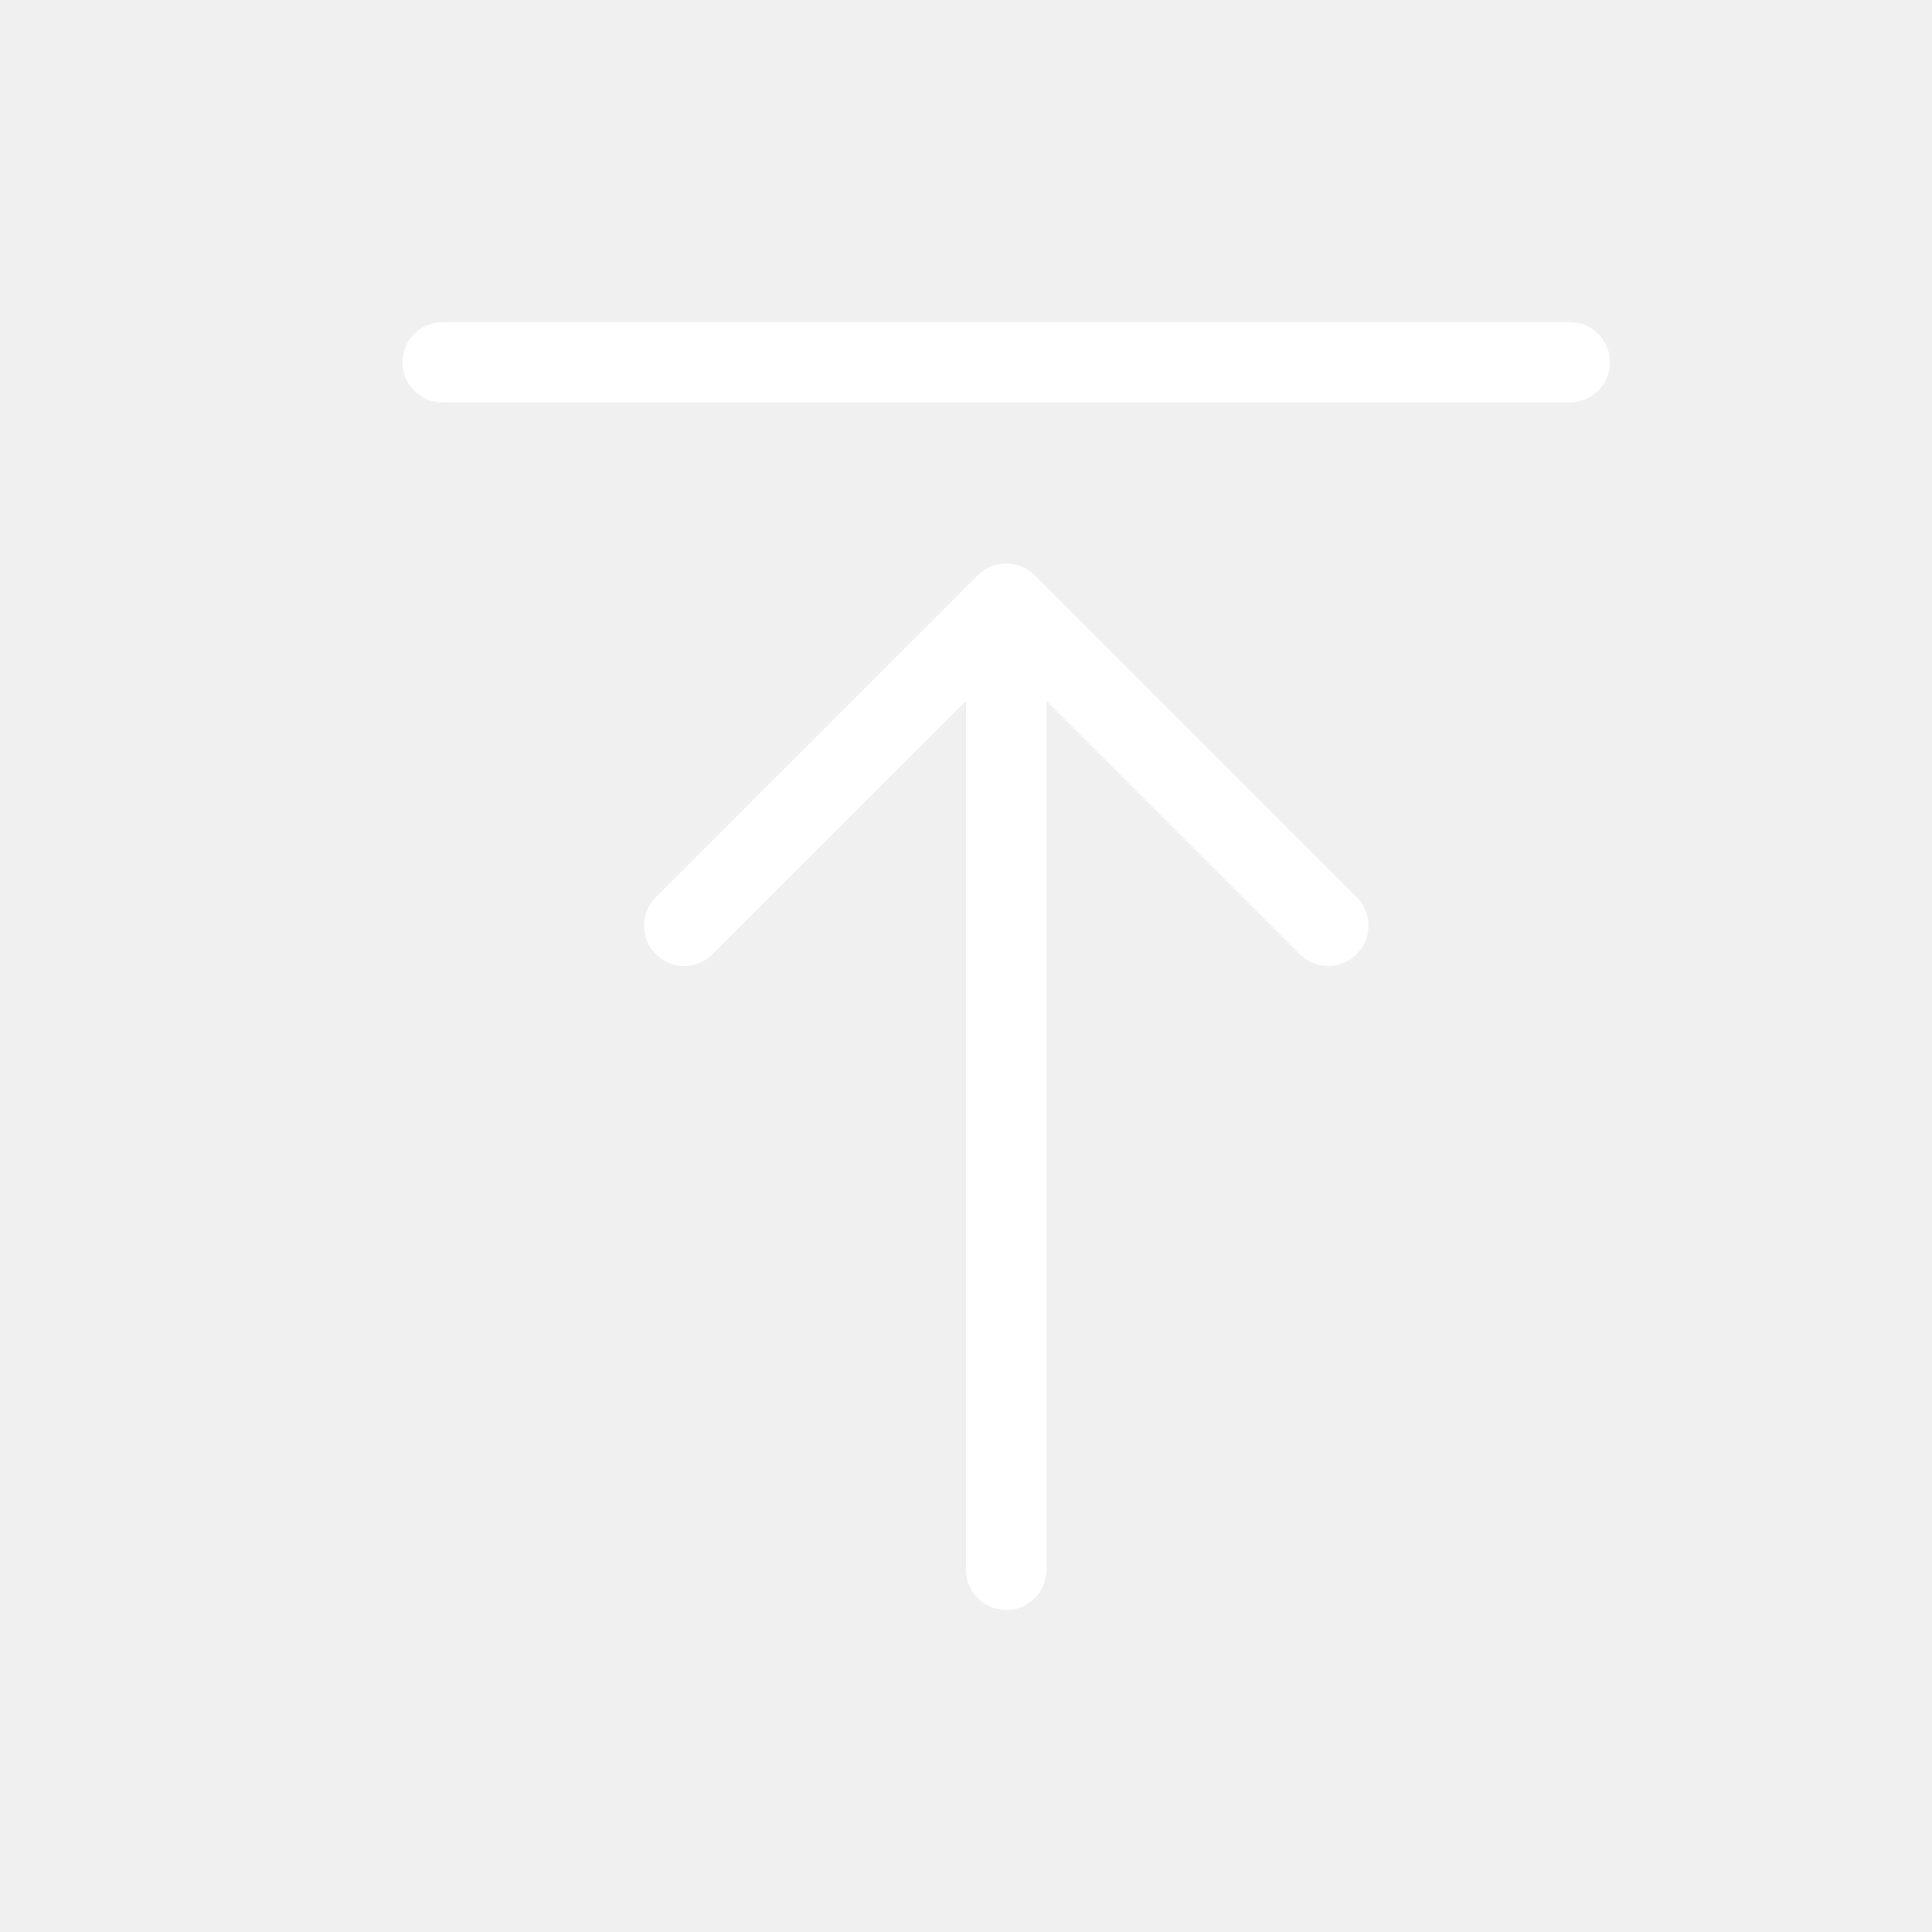
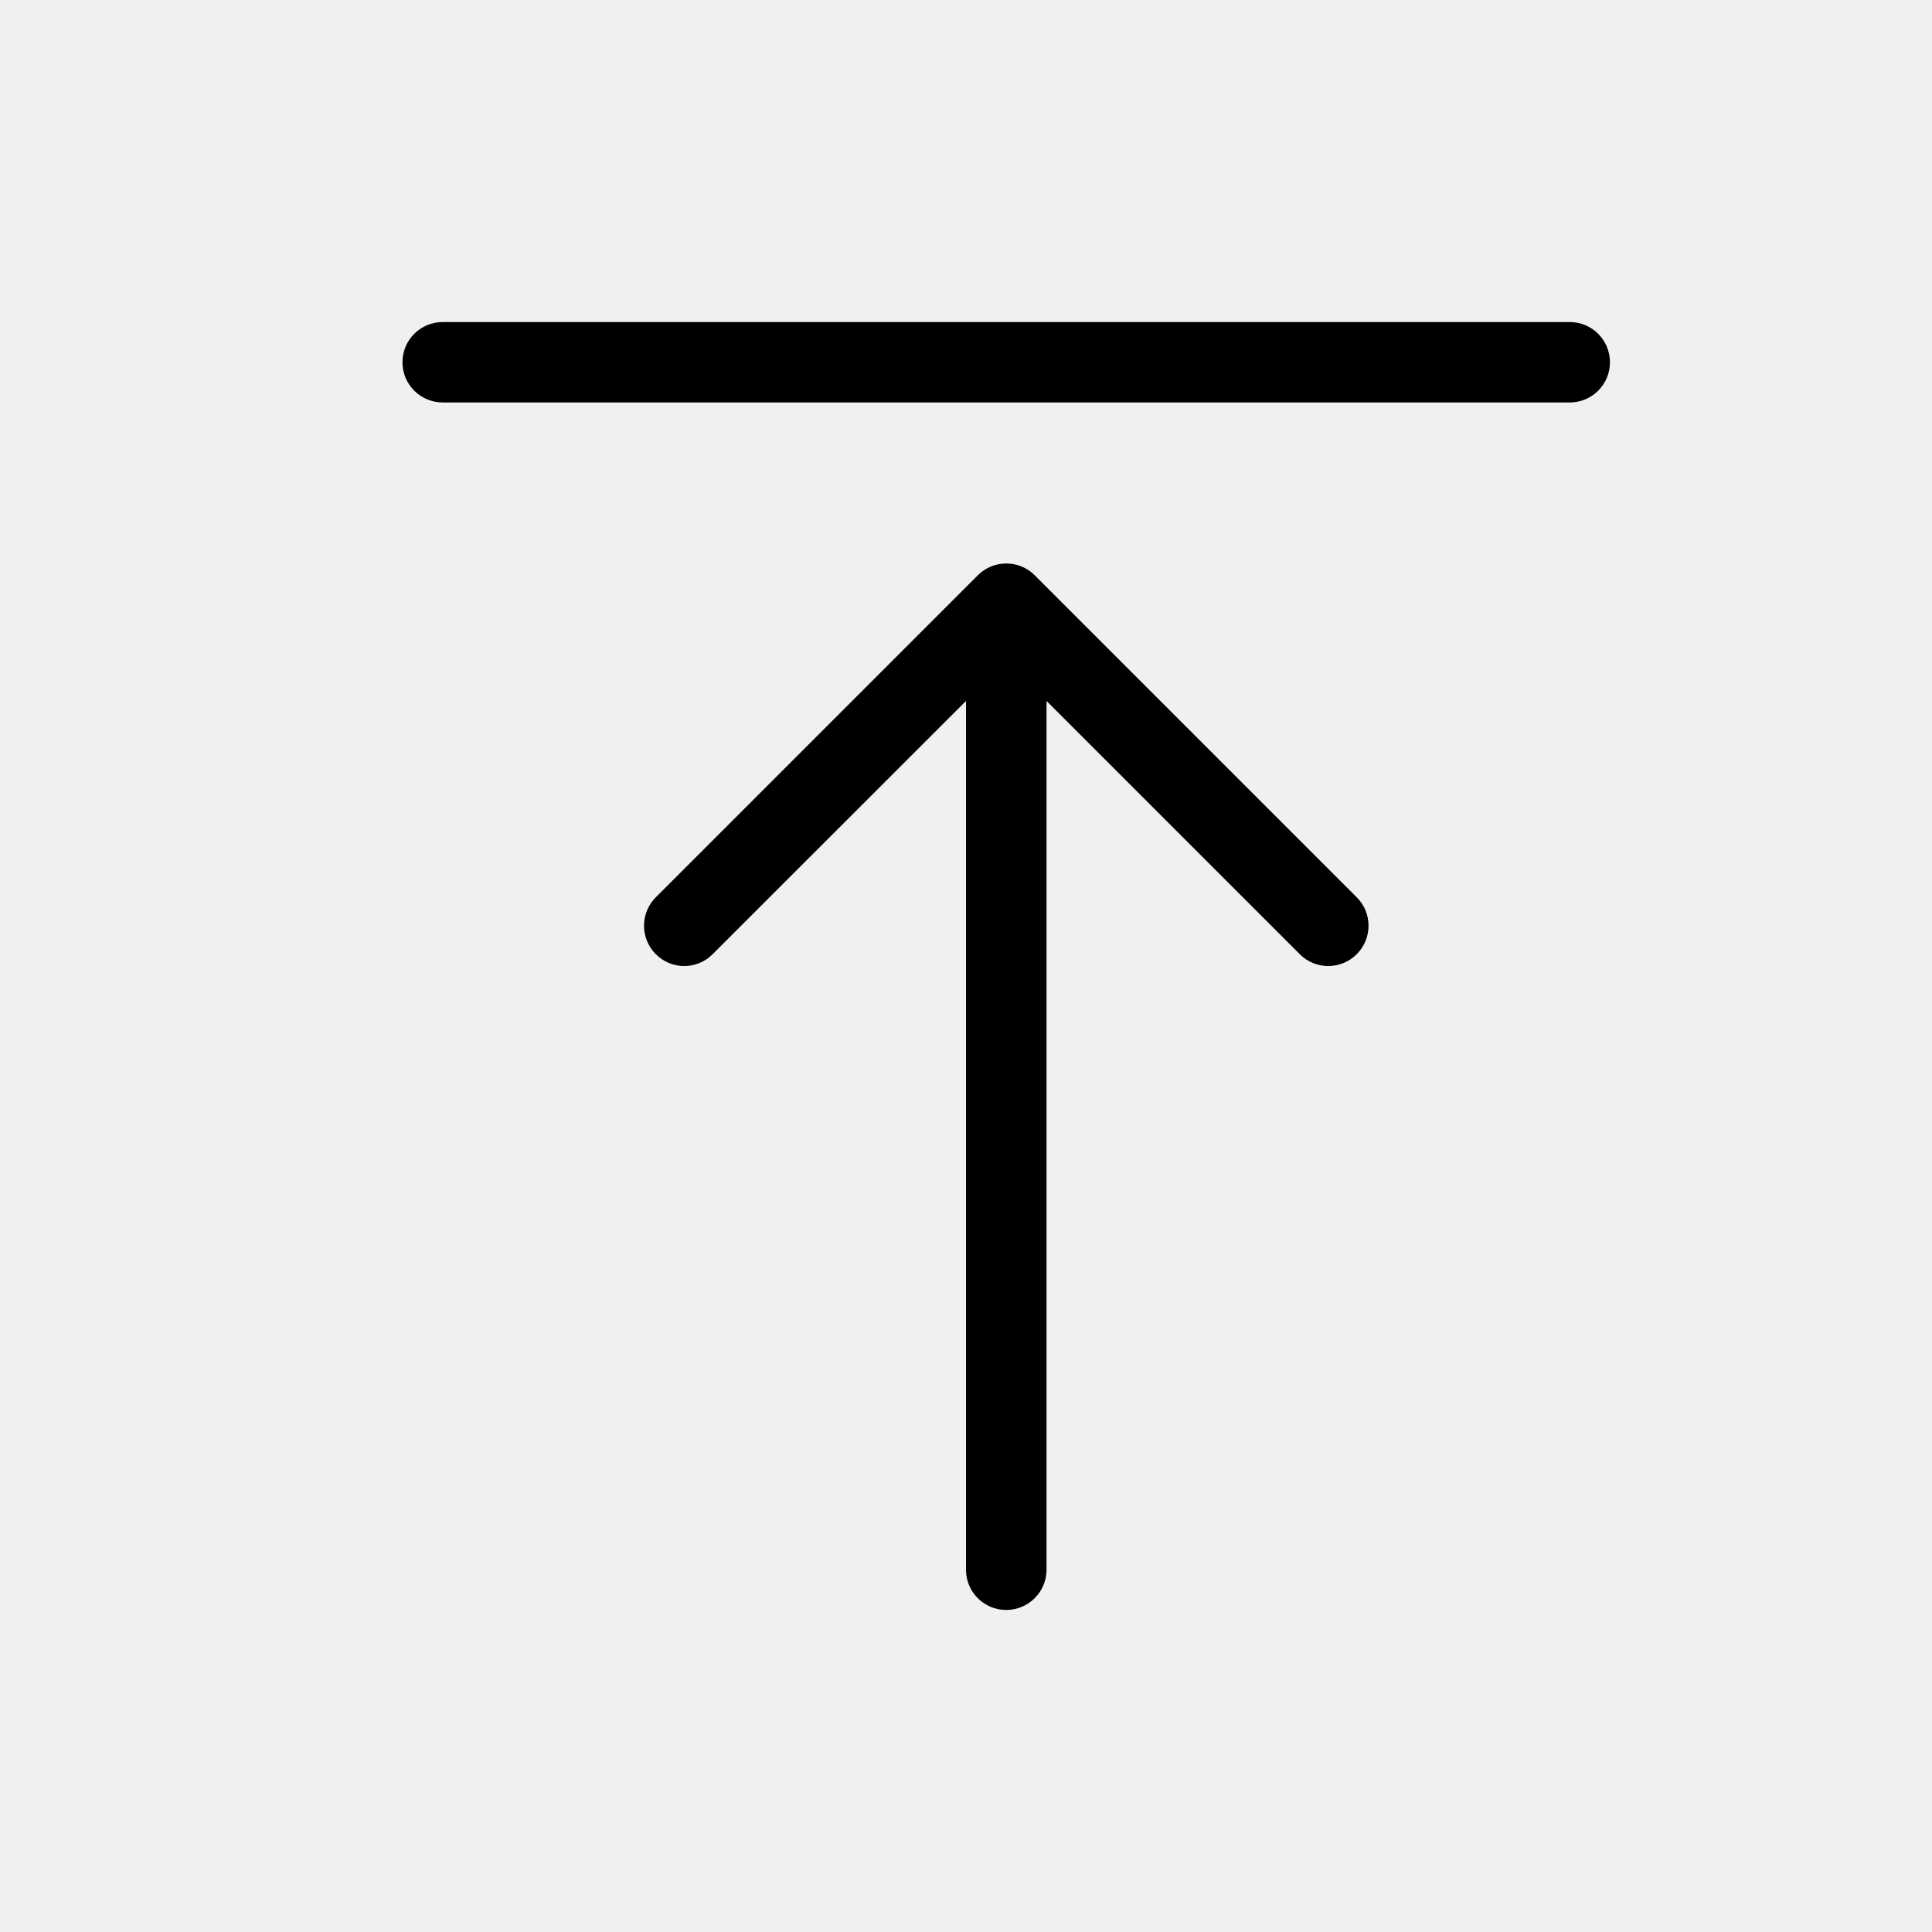
- <svg xmlns="http://www.w3.org/2000/svg" width="16" height="16" viewBox="0 0 16 16" fill="none">
-   <path d="M8.667 5.805V13C8.667 13.184 8.517 13.333 8.333 13.333C8.149 13.333 8 13.184 8 13V5.805L5.902 7.902C5.772 8.033 5.561 8.033 5.431 7.902C5.301 7.772 5.301 7.561 5.431 7.431L8.098 4.764C8.228 4.634 8.439 4.634 8.569 4.764L11.236 7.431C11.366 7.561 11.366 7.772 11.236 7.902C11.105 8.033 10.894 8.033 10.764 7.902L8.667 5.805ZM3.667 3.333C3.482 3.333 3.333 3.184 3.333 3C3.333 2.816 3.482 2.667 3.667 2.667H13C13.184 2.667 13.333 2.816 13.333 3C13.333 3.184 13.184 3.333 13 3.333H3.667Z" fill="white" />
+ <svg xmlns="http://www.w3.org/2000/svg" width="16" height="16" viewBox="0 0 16 16" fill="none" id="collapse-icon">
+   <path d="M8.667 5.805V13C8.667 13.184 8.517 13.333 8.333 13.333C8.149 13.333 8 13.184 8 13V5.805L5.902 7.902C5.772 8.033 5.561 8.033 5.431 7.902C5.301 7.772 5.301 7.561 5.431 7.431L8.098 4.764C8.228 4.634 8.439 4.634 8.569 4.764L11.236 7.431C11.366 7.561 11.366 7.772 11.236 7.902C11.105 8.033 10.894 8.033 10.764 7.902L8.667 5.805ZM3.667 3.333C3.482 3.333 3.333 3.184 3.333 3C3.333 2.816 3.482 2.667 3.667 2.667H13C13.184 2.667 13.333 2.816 13.333 3C13.333 3.184 13.184 3.333 13 3.333H3.667Z" fill="currentcolor" />
</svg>
